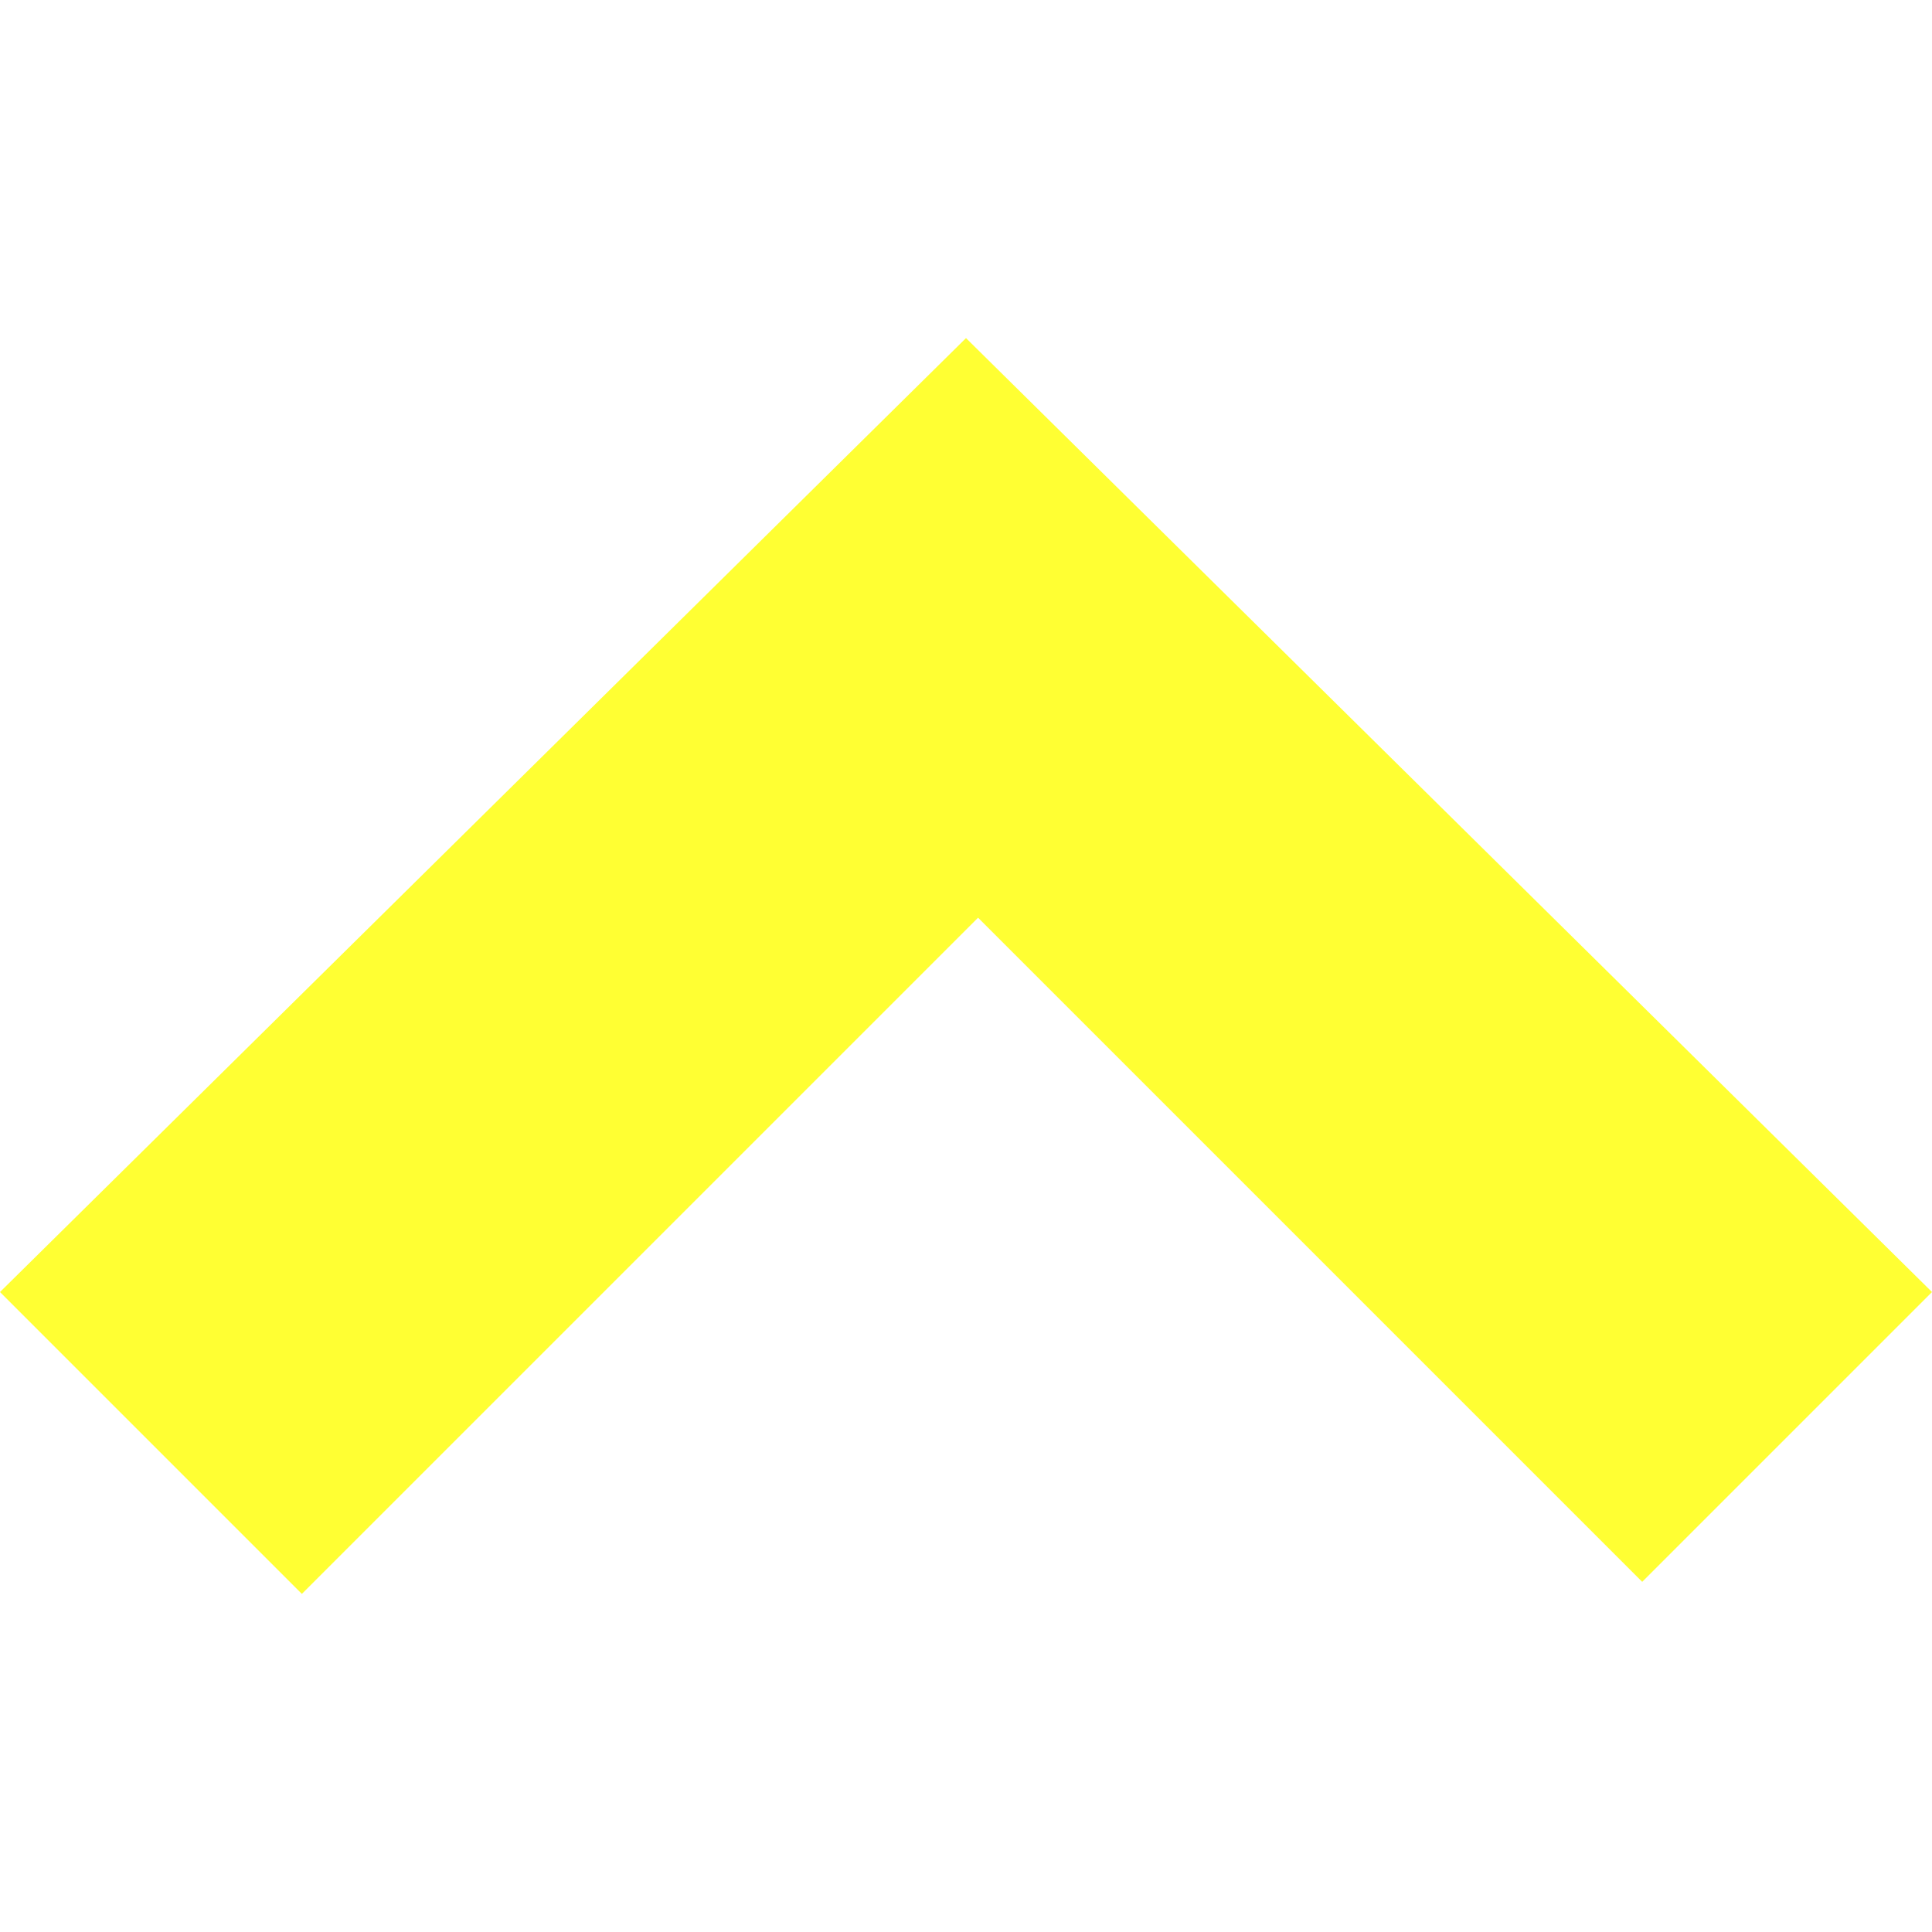
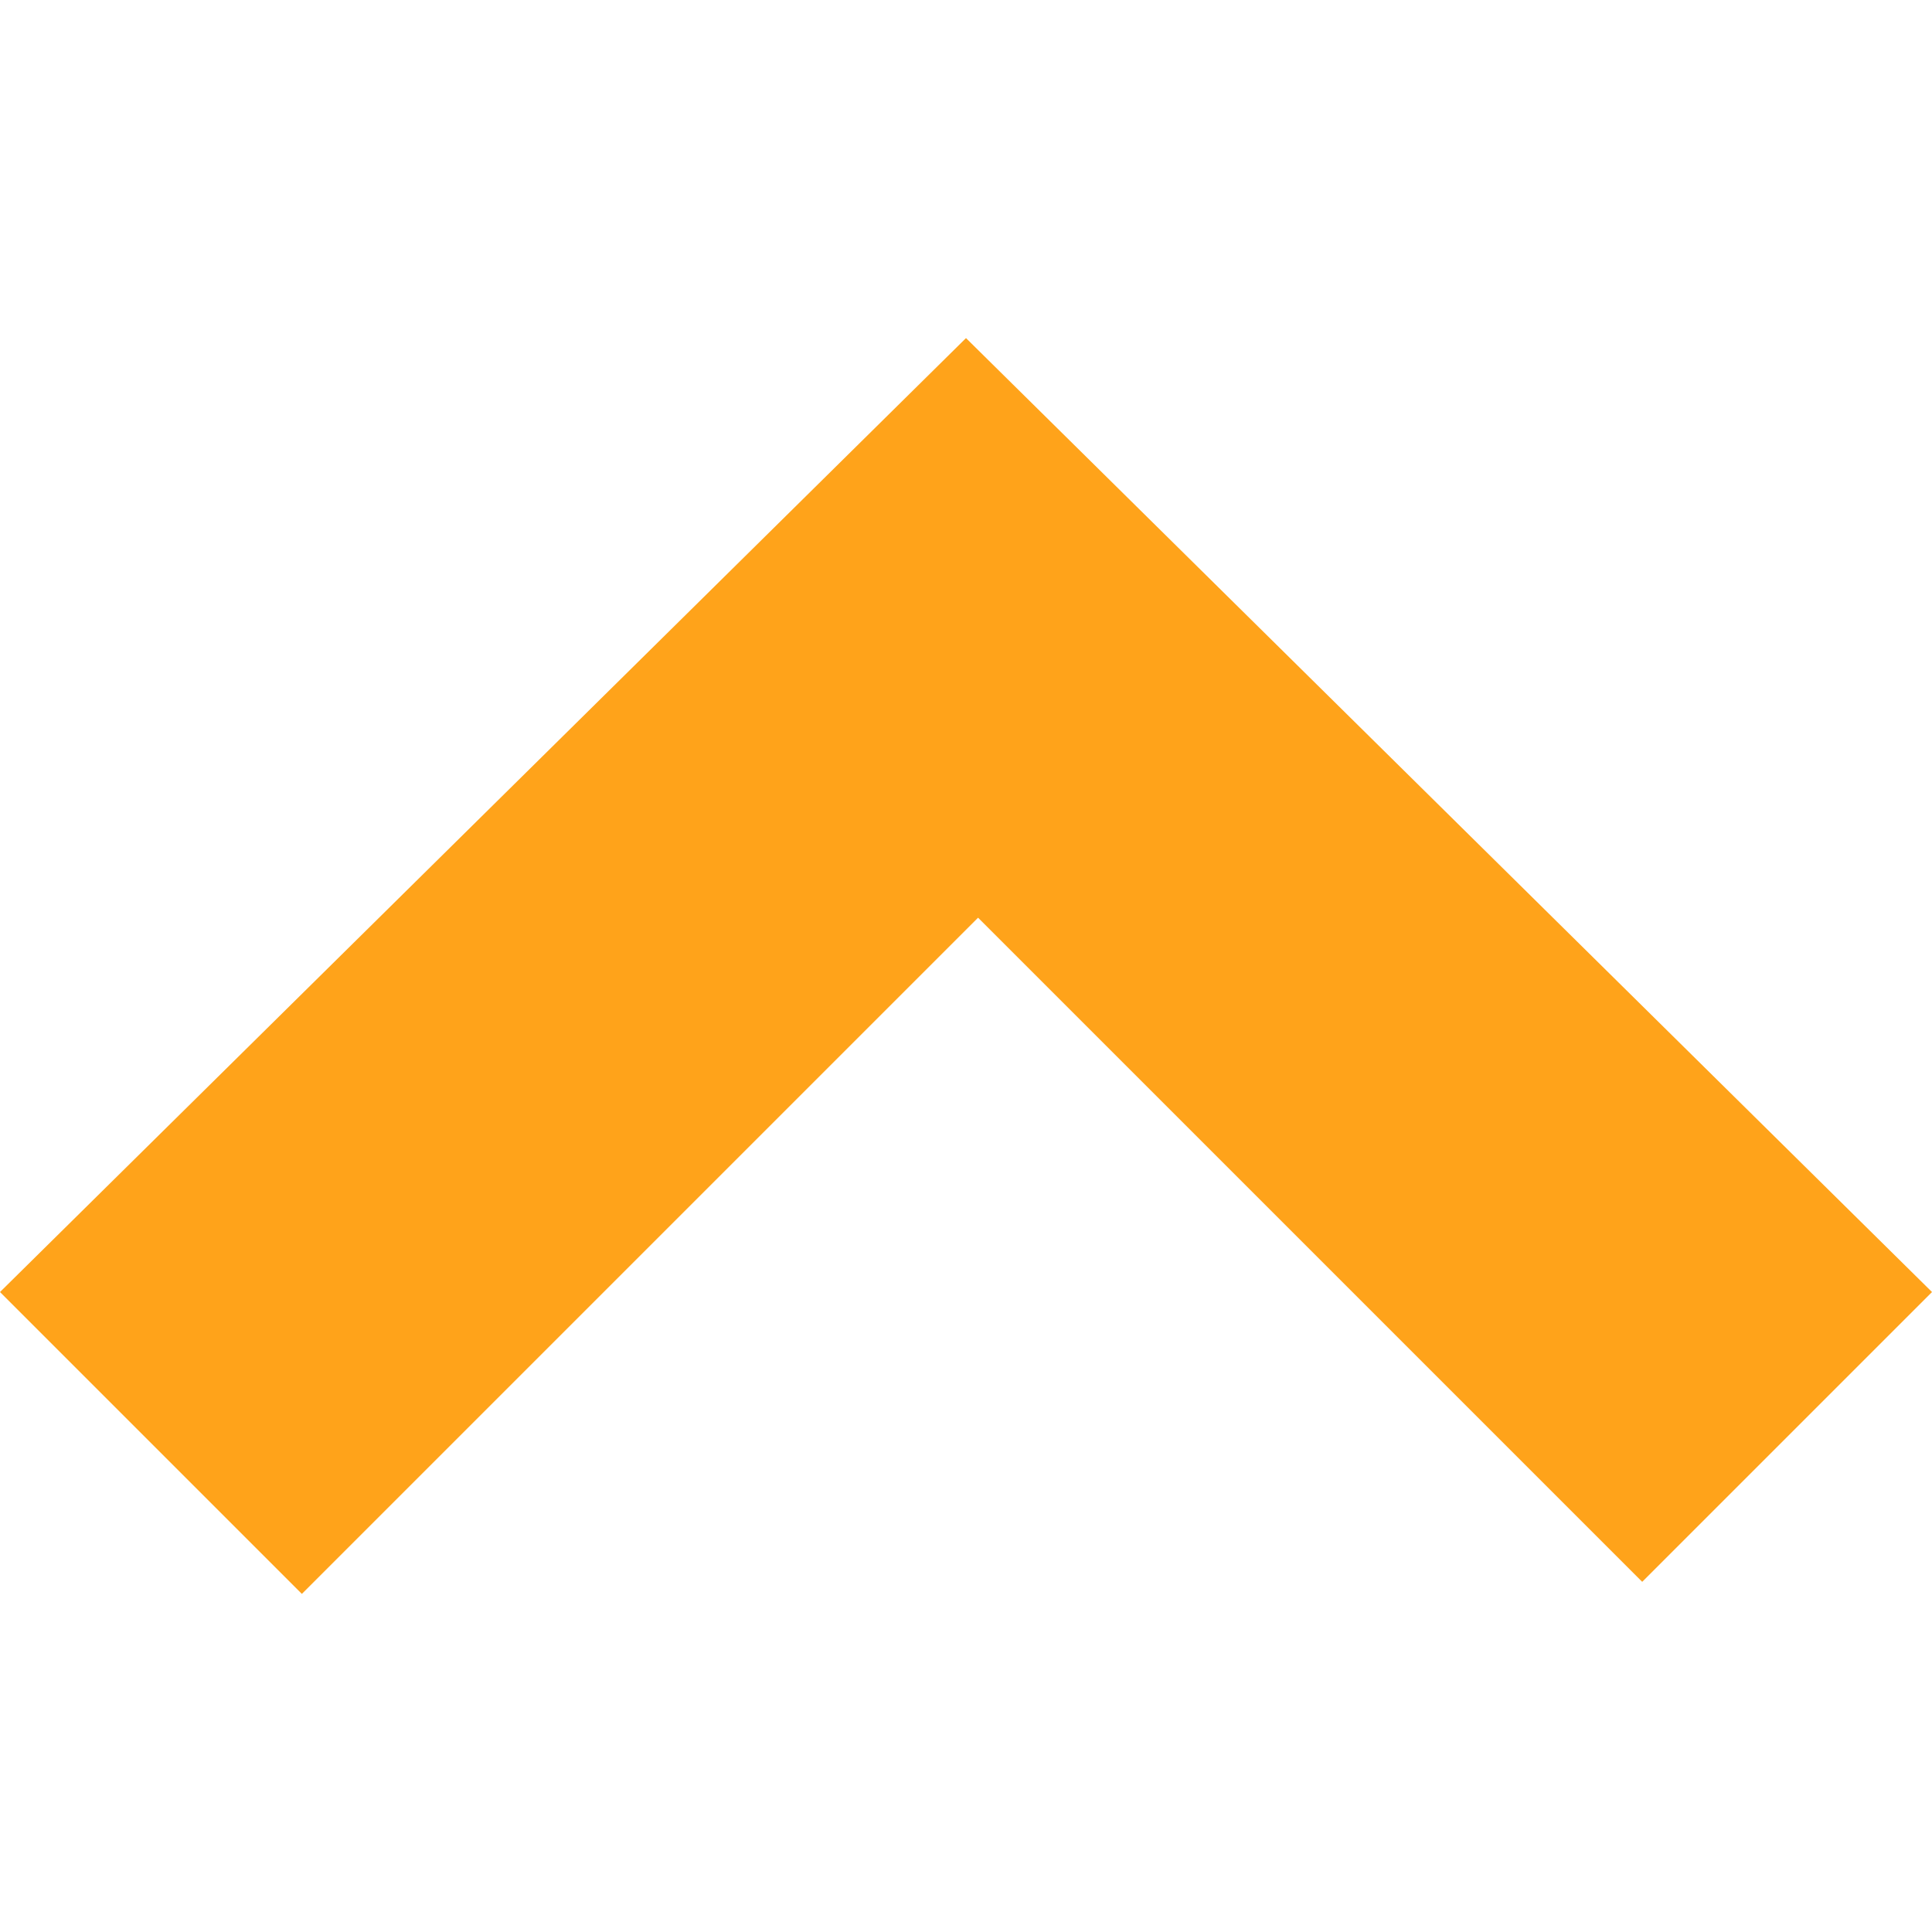
<svg xmlns="http://www.w3.org/2000/svg" version="1.1" id="Layer_1" x="0px" y="0px" width="16px" height="16px" viewBox="0 0 16 16" enable-background="new 0 0 16 16" xml:space="preserve">
-   <polygon fill="#ffff33" points="8,2.8 16,10.7 13.6,13.1 8.1,7.6 2.5,13.2 0,10.7 " />
+   <polygon fill="#ffa31a" points="8,2.8 16,10.7 13.6,13.1 8.1,7.6 2.5,13.2 0,10.7 " />
</svg>
